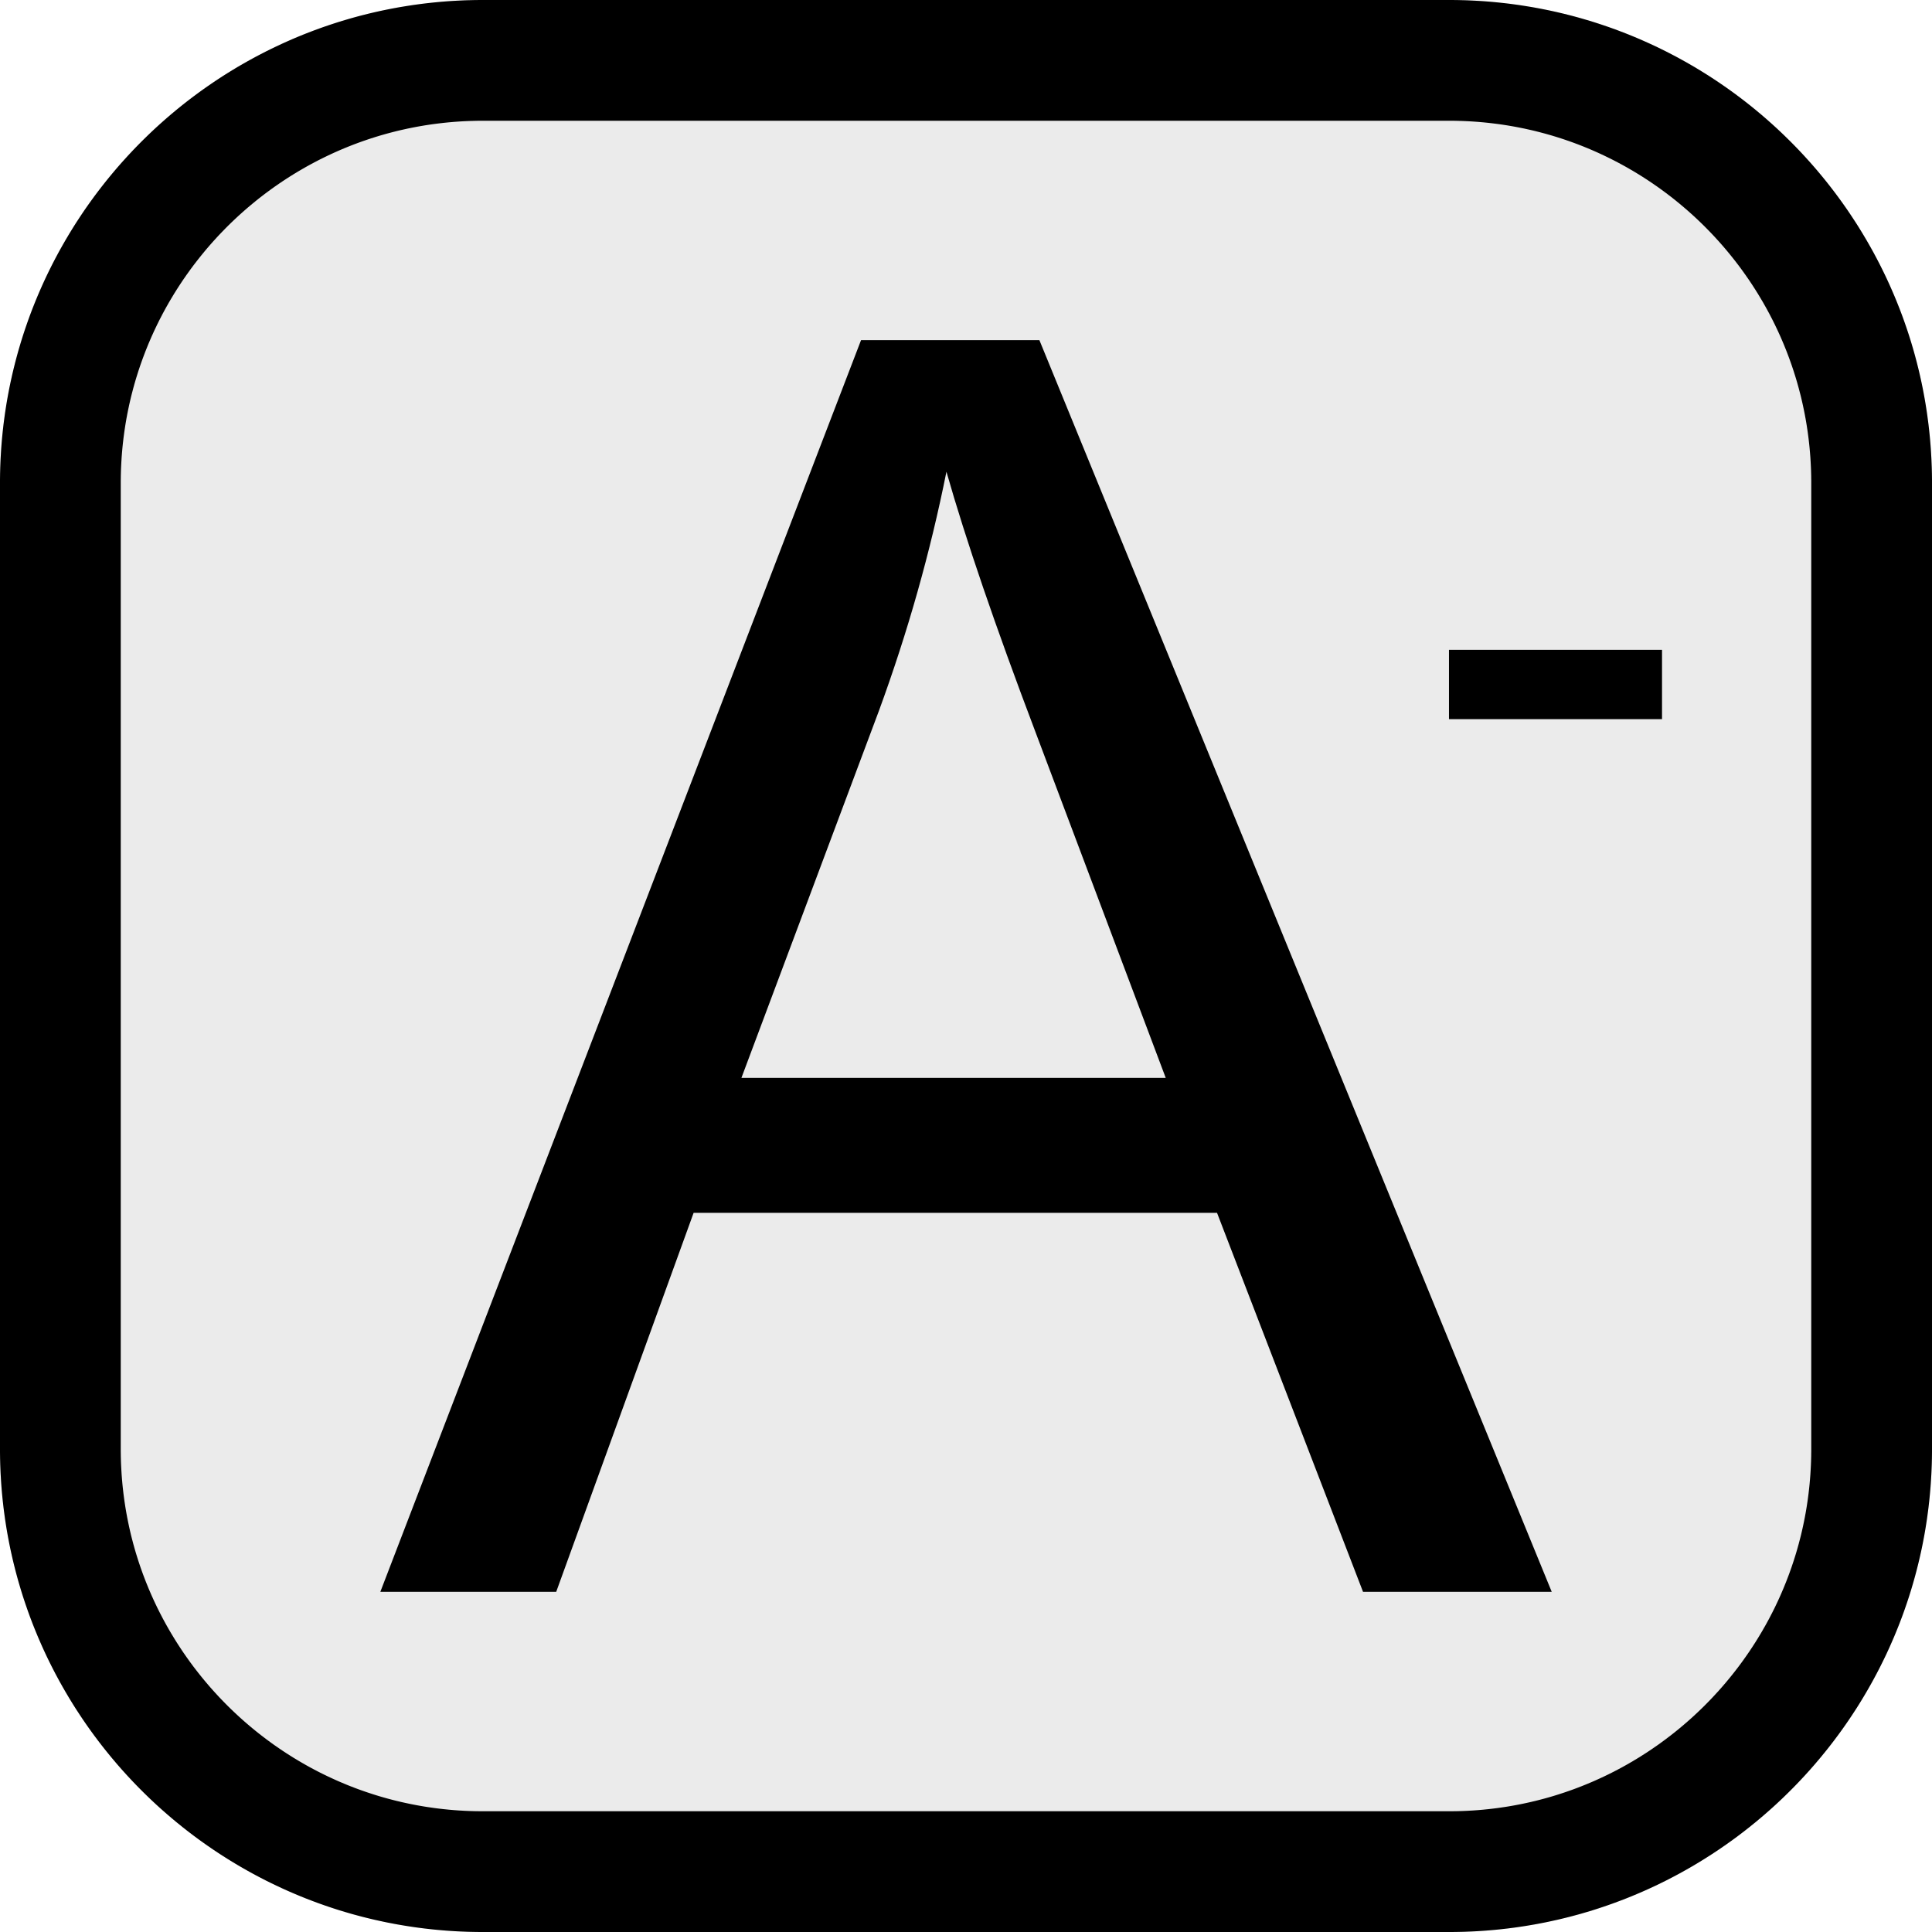
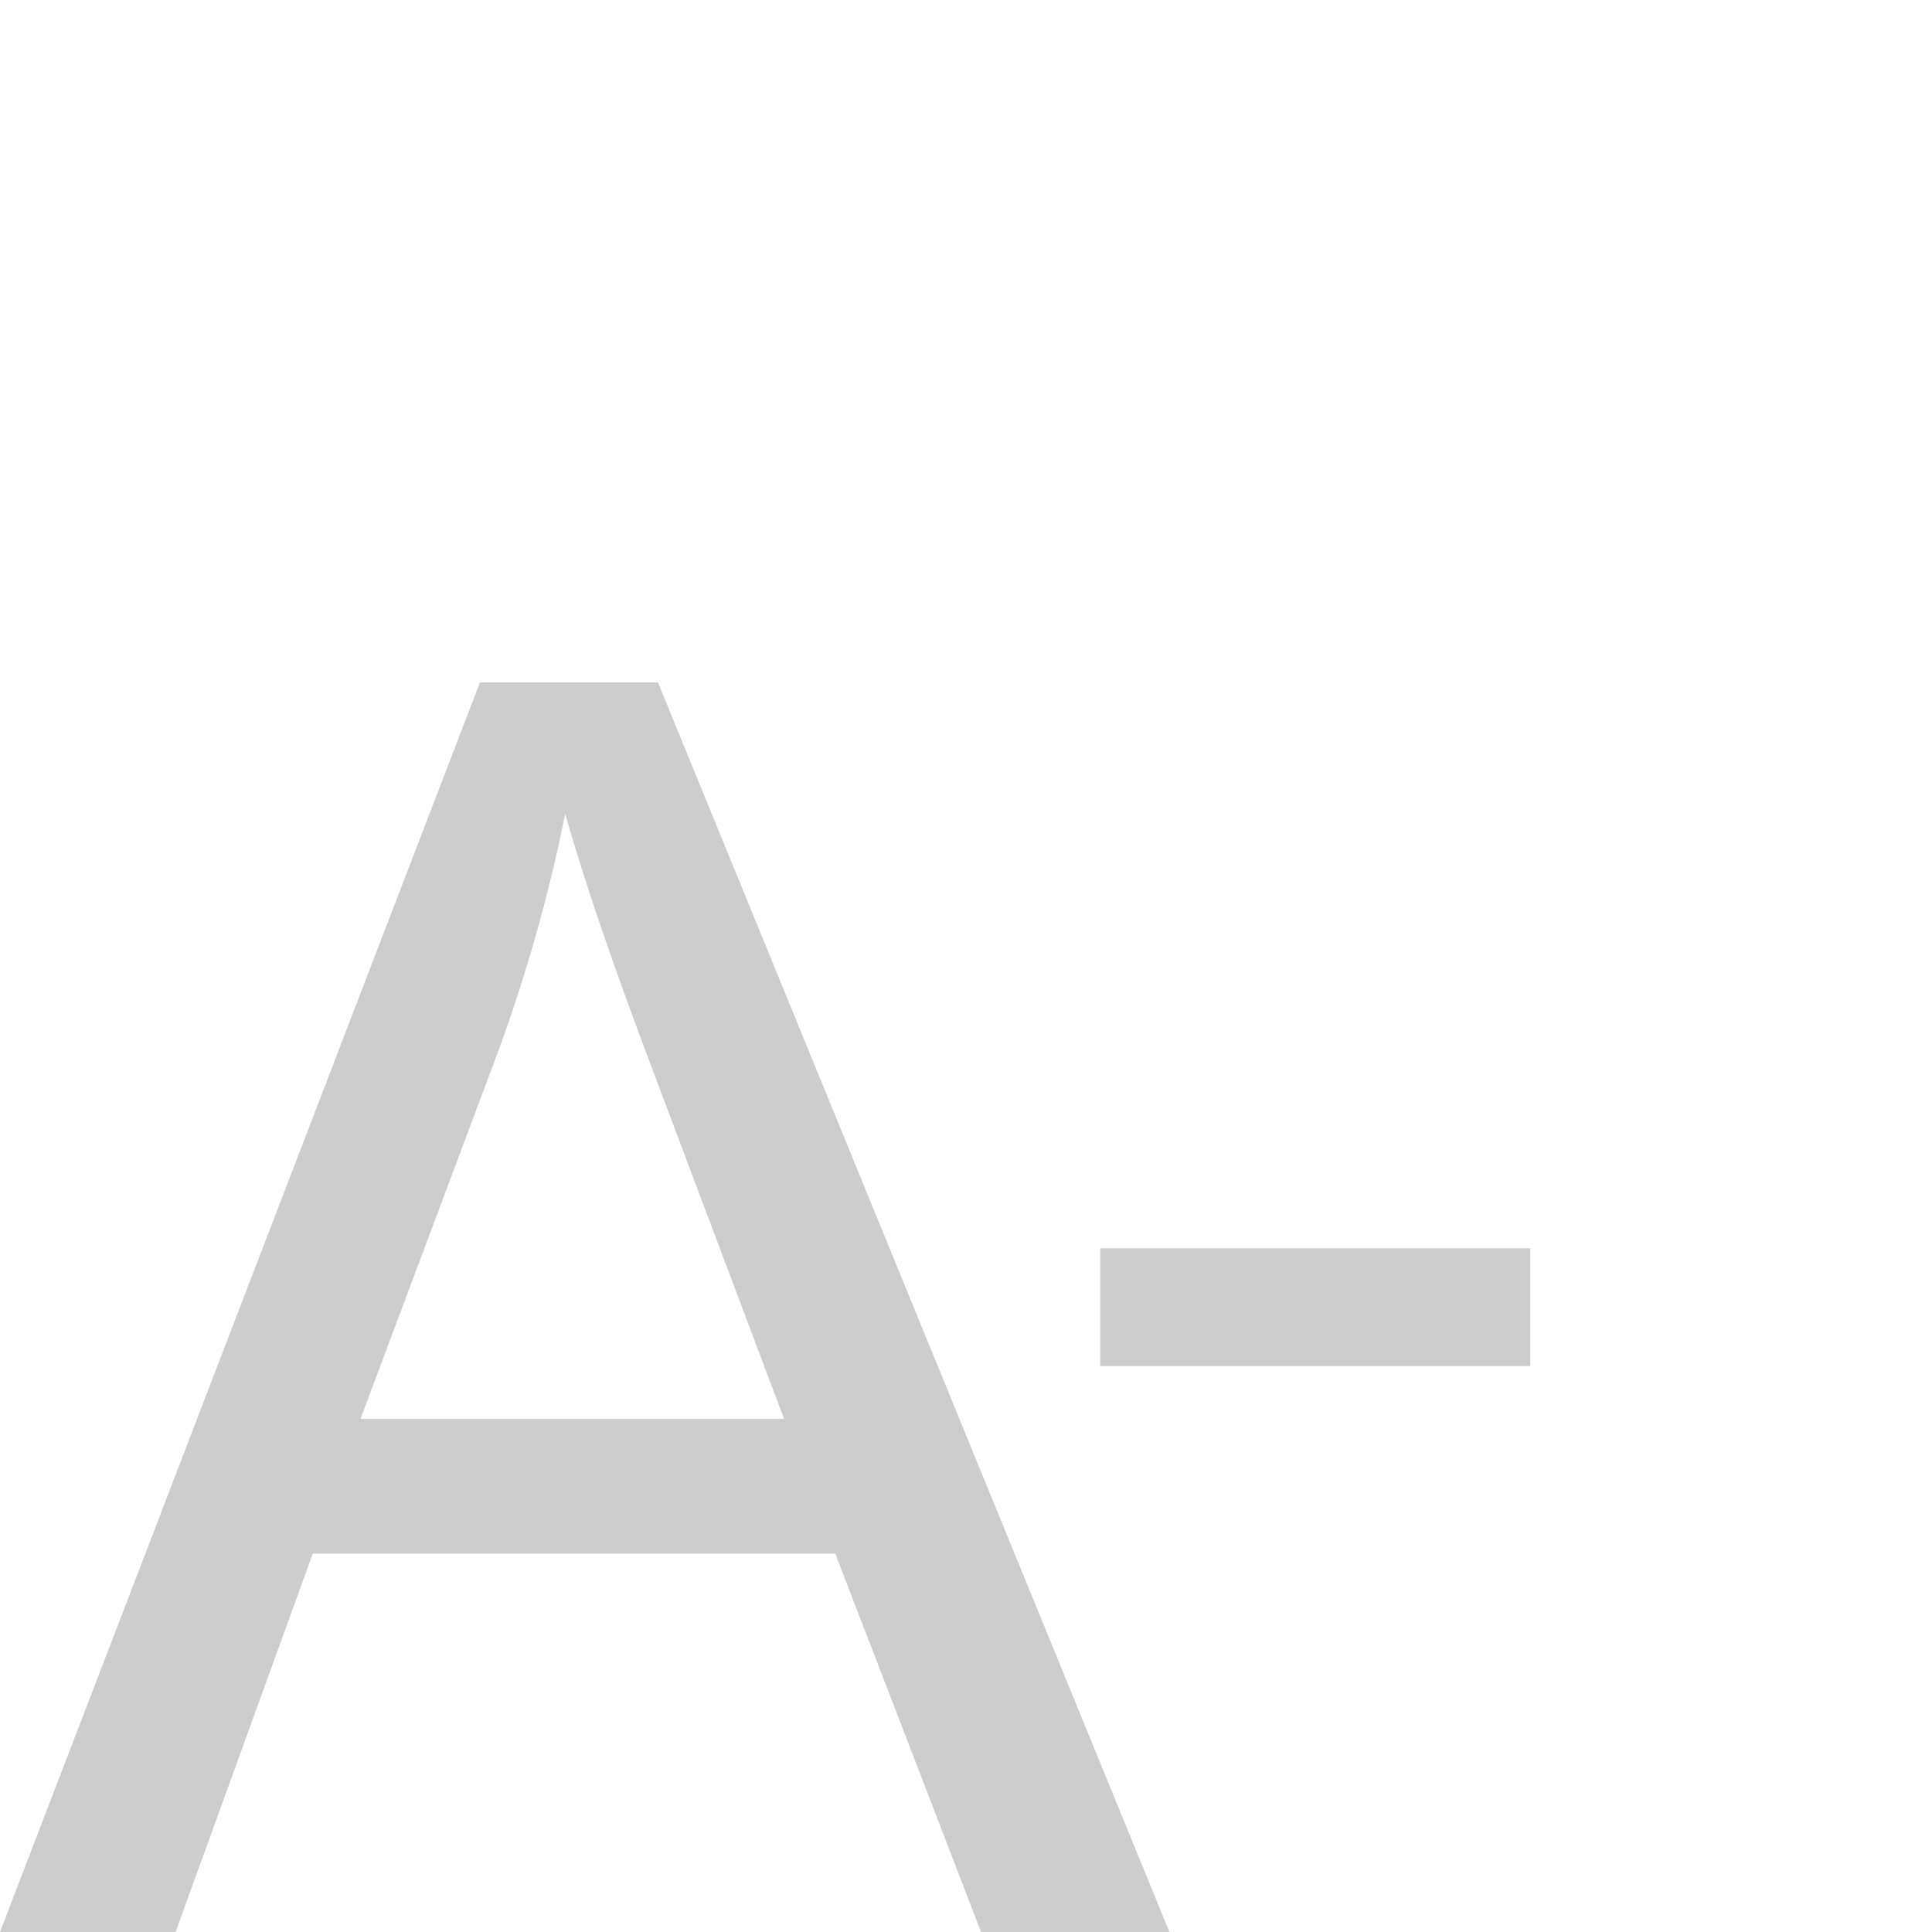
- <svg xmlns="http://www.w3.org/2000/svg" width="96" height="96" viewBox="0 0 96 96" version="1.1" xml:space="preserve" style="fill-rule:evenodd;clip-rule:evenodd;stroke-linejoin:round;stroke-miterlimit:1.414;">
-   <g transform="matrix(1,0,0,1.00793,0,0)">
-     <path d="M96,23.811C96,10.669 85.246,0 72,0L24,0C10.754,0 0,10.669 0,23.811L0,71.434C0,84.575 10.754,95.245 24,95.245L72,95.245C85.246,95.245 96,84.575 96,71.434L96,23.811Z" style="fill:rgb(235,235,235);" />
-     <path d="M72.155,0L72.31,0.002L72.465,0.004L72.619,0.008L72.773,0.012L72.927,0.017L73.081,0.024L73.234,0.031L73.387,0.039L73.54,0.048L73.693,0.058L73.845,0.069L73.998,0.081L74.149,0.094L74.301,0.108L74.452,0.123L74.603,0.139L74.754,0.155L74.905,0.173L75.055,0.191L75.205,0.211L75.355,0.231L75.504,0.252L75.653,0.275L75.802,0.298L75.95,0.322L76.098,0.346L76.246,0.372L76.394,0.399L76.541,0.426L76.688,0.455L76.834,0.484L76.981,0.514L77.126,0.545L77.272,0.577L77.417,0.61L77.562,0.644L77.707,0.678L77.851,0.714L77.995,0.75L78.139,0.787L78.282,0.825L78.425,0.864L78.567,0.904L78.709,0.945L78.851,0.986L78.993,1.028L79.134,1.071L79.274,1.115L79.415,1.16L79.555,1.206L79.694,1.252L79.833,1.299L79.972,1.347L80.11,1.396L80.248,1.446L80.386,1.496L80.523,1.548L80.66,1.6L80.797,1.653L80.933,1.706L81.068,1.761L81.203,1.816L81.338,1.872L81.473,1.929L81.606,1.987L81.74,2.046L81.873,2.105L82.006,2.165L82.138,2.226L82.27,2.287L82.401,2.35L82.532,2.413L82.663,2.477L82.793,2.541L82.922,2.607L83.051,2.673L83.18,2.74L83.308,2.807L83.436,2.876L83.563,2.945L83.69,3.015L83.816,3.085L83.942,3.157L84.068,3.229L84.193,3.301L84.317,3.375L84.441,3.449L84.564,3.524L84.687,3.6L84.81,3.676L84.932,3.753L85.053,3.831L85.174,3.91L85.295,3.989L85.415,4.069L85.534,4.15L85.653,4.231L85.772,4.313L85.889,4.395L86.007,4.479L86.124,4.563L86.24,4.648L86.356,4.733L86.471,4.819L86.586,4.906L86.7,4.993L86.814,5.081L86.927,5.17L87.039,5.259L87.151,5.349L87.263,5.44L87.373,5.532L87.484,5.623L87.593,5.716L87.703,5.809L87.811,5.903L87.919,5.998L88.027,6.093L88.134,6.189L88.24,6.285L88.346,6.382L88.451,6.48L88.555,6.578L88.659,6.677L88.762,6.777L88.865,6.877L88.967,6.977L89.069,7.079L89.17,7.181L89.27,7.283L89.37,7.386L89.469,7.49L89.567,7.594L89.665,7.699L89.762,7.805L89.859,7.911L89.955,8.017L90.05,8.124L90.145,8.232L90.239,8.34L90.332,8.449L90.425,8.559L90.517,8.669L90.608,8.779L90.699,8.89L90.789,9.002L90.878,9.114L90.967,9.227L91.055,9.34L91.143,9.454L91.229,9.568L91.316,9.683L91.401,9.799L91.486,9.915L91.57,10.031L91.653,10.148L91.736,10.265L91.818,10.383L91.899,10.502L91.979,10.621L92.059,10.741L92.138,10.861L92.217,10.981L92.295,11.102L92.372,11.224L92.448,11.346L92.523,11.468L92.598,11.591L92.672,11.715L92.746,11.839L92.818,11.963L92.89,12.088L92.961,12.213L93.032,12.339L93.102,12.465L93.17,12.592L93.239,12.719L93.306,12.847L93.373,12.975L93.439,13.104L93.504,13.233L93.568,13.362L93.632,13.492L93.695,13.622L93.757,13.753L93.818,13.884L93.879,14.016L93.938,14.148L93.997,14.28L94.055,14.413L94.113,14.547L94.169,14.68L94.225,14.814L94.28,14.949L94.334,15.084L94.388,15.219L94.44,15.355L94.492,15.491L94.543,15.628L94.593,15.765L94.642,15.902L94.69,16.04L94.738,16.178L94.785,16.316L94.831,16.455L94.876,16.594L94.92,16.734L94.964,16.874L95.006,17.014L95.048,17.155L95.089,17.296L95.129,17.437L95.168,17.579L95.206,17.721L95.244,17.863L95.28,18.006L95.316,18.149L95.351,18.293L95.385,18.436L95.418,18.581L95.45,18.725L95.482,18.87L95.512,19.015L95.542,19.16L95.57,19.306L95.598,19.452L95.625,19.599L95.651,19.745L95.676,19.892L95.7,20.039L95.723,20.187L95.746,20.335L95.767,20.483L95.787,20.632L95.807,20.78L95.826,20.929L95.843,21.079L95.86,21.228L95.876,21.378L95.891,21.528L95.905,21.679L95.918,21.829L95.93,21.98L95.941,22.131L95.951,22.283L95.96,22.435L95.969,22.587L95.976,22.739L95.982,22.891L95.988,23.044L95.992,23.197L95.996,23.35L95.998,23.504L96,23.657L96,23.811L96,71.434L96,71.587L95.998,71.741L95.996,71.895L95.992,72.048L95.988,72.201L95.982,72.353L95.976,72.506L95.969,72.658L95.96,72.81L95.951,72.962L95.941,73.113L95.93,73.264L95.918,73.415L95.905,73.566L95.891,73.717L95.876,73.867L95.86,74.017L95.843,74.166L95.826,74.315L95.807,74.464L95.787,74.613L95.767,74.762L95.746,74.91L95.723,75.058L95.7,75.205L95.676,75.353L95.651,75.5L95.625,75.646L95.598,75.793L95.57,75.939L95.542,76.084L95.512,76.23L95.482,76.375L95.45,76.52L95.418,76.664L95.385,76.808L95.351,76.952L95.316,77.096L95.28,77.239L95.244,77.381L95.206,77.524L95.168,77.666L95.129,77.808L95.089,77.949L95.048,78.09L95.006,78.231L94.964,78.371L94.92,78.511L94.876,78.651L94.831,78.79L94.785,78.929L94.738,79.067L94.69,79.205L94.642,79.343L94.593,79.48L94.543,79.617L94.492,79.754L94.44,79.89L94.388,80.026L94.334,80.161L94.28,80.296L94.225,80.43L94.169,80.565L94.113,80.698L94.055,80.832L93.997,80.964L93.938,81.097L93.879,81.229L93.818,81.361L93.757,81.492L93.695,81.623L93.632,81.753L93.568,81.883L93.504,82.012L93.439,82.141L93.373,82.27L93.306,82.398L93.239,82.526L93.17,82.653L93.102,82.779L93.032,82.906L92.961,83.032L92.89,83.157L92.818,83.282L92.746,83.406L92.672,83.53L92.598,83.654L92.523,83.777L92.448,83.899L92.372,84.021L92.295,84.143L92.217,84.264L92.138,84.384L92.059,84.504L91.979,84.624L91.899,84.743L91.818,84.861L91.736,84.979L91.653,85.097L91.57,85.214L91.486,85.33L91.401,85.446L91.316,85.562L91.229,85.676L91.143,85.791L91.055,85.905L90.967,86.018L90.878,86.131L90.789,86.243L90.699,86.354L90.608,86.465L90.517,86.576L90.425,86.686L90.332,86.795L90.239,86.904L90.145,87.013L90.05,87.12L89.955,87.228L89.859,87.334L89.762,87.44L89.665,87.546L89.567,87.65L89.469,87.755L89.37,87.858L89.27,87.962L89.17,88.064L89.069,88.166L88.967,88.267L88.865,88.368L88.762,88.468L88.659,88.568L88.555,88.667L88.451,88.765L88.346,88.862L88.24,88.96L88.134,89.056L88.027,89.152L87.919,89.247L87.811,89.341L87.703,89.435L87.593,89.529L87.484,89.621L87.373,89.713L87.263,89.805L87.151,89.895L87.039,89.985L86.927,90.075L86.814,90.163L86.7,90.252L86.586,90.339L86.471,90.426L86.356,90.512L86.24,90.597L86.124,90.682L86.007,90.766L85.889,90.849L85.772,90.932L85.653,91.014L85.534,91.095L85.415,91.176L85.295,91.256L85.174,91.335L85.053,91.414L84.932,91.491L84.81,91.568L84.687,91.645L84.564,91.721L84.441,91.795L84.317,91.87L84.193,91.943L84.068,92.016L83.942,92.088L83.816,92.159L83.69,92.23L83.563,92.3L83.436,92.369L83.308,92.437L83.18,92.505L83.051,92.572L82.922,92.638L82.793,92.704L82.663,92.768L82.532,92.832L82.401,92.895L82.27,92.958L82.138,93.019L82.006,93.08L81.873,93.14L81.74,93.199L81.606,93.258L81.473,93.315L81.338,93.372L81.203,93.428L81.068,93.484L80.933,93.538L80.797,93.592L80.66,93.645L80.523,93.697L80.386,93.748L80.248,93.799L80.11,93.849L79.972,93.897L79.833,93.946L79.694,93.993L79.555,94.039L79.415,94.085L79.274,94.13L79.134,94.174L78.993,94.217L78.851,94.259L78.709,94.3L78.567,94.341L78.425,94.381L78.282,94.419L78.139,94.457L77.995,94.495L77.851,94.531L77.707,94.566L77.562,94.601L77.417,94.635L77.272,94.667L77.126,94.699L76.981,94.73L76.834,94.761L76.688,94.79L76.541,94.818L76.394,94.846L76.246,94.873L76.098,94.898L75.95,94.923L75.802,94.947L75.653,94.97L75.504,94.992L75.355,95.014L75.205,95.034L75.055,95.053L74.905,95.072L74.754,95.089L74.603,95.106L74.452,95.122L74.301,95.137L74.149,95.15L73.998,95.163L73.845,95.175L73.693,95.186L73.54,95.196L73.387,95.206L73.234,95.214L73.081,95.221L72.927,95.227L72.773,95.233L72.619,95.237L72.465,95.24L72.31,95.243L72.155,95.244L72,95.245L24,95.245L23.845,95.244L23.69,95.243L23.535,95.24L23.381,95.237L23.227,95.233L23.073,95.227L22.919,95.221L22.766,95.214L22.613,95.206L22.46,95.196L22.307,95.186L22.155,95.175L22.002,95.163L21.851,95.15L21.699,95.137L21.548,95.122L21.397,95.106L21.246,95.089L21.095,95.072L20.945,95.053L20.795,95.034L20.645,95.014L20.496,94.992L20.347,94.97L20.198,94.947L20.05,94.923L19.902,94.898L19.754,94.873L19.606,94.846L19.459,94.818L19.312,94.79L19.166,94.761L19.019,94.73L18.874,94.699L18.728,94.667L18.583,94.635L18.438,94.601L18.293,94.566L18.149,94.531L18.005,94.495L17.861,94.457L17.718,94.419L17.575,94.381L17.433,94.341L17.291,94.3L17.149,94.259L17.007,94.217L16.866,94.174L16.726,94.13L16.585,94.085L16.445,94.039L16.306,93.993L16.167,93.946L16.028,93.897L15.89,93.849L15.752,93.799L15.614,93.748L15.477,93.697L15.34,93.645L15.203,93.592L15.067,93.538L14.932,93.484L14.797,93.428L14.662,93.372L14.527,93.315L14.394,93.258L14.26,93.199L14.127,93.14L13.994,93.08L13.862,93.019L13.73,92.958L13.599,92.895L13.468,92.832L13.337,92.768L13.207,92.704L13.078,92.638L12.949,92.572L12.82,92.505L12.692,92.437L12.564,92.369L12.437,92.3L12.31,92.23L12.184,92.159L12.058,92.088L11.932,92.016L11.807,91.943L11.683,91.87L11.559,91.795L11.436,91.721L11.313,91.645L11.19,91.568L11.068,91.491L10.947,91.414L10.826,91.335L10.705,91.256L10.585,91.176L10.466,91.095L10.347,91.014L10.228,90.932L10.111,90.849L9.993,90.766L9.876,90.682L9.76,90.597L9.644,90.512L9.529,90.426L9.414,90.339L9.3,90.252L9.186,90.163L9.073,90.075L8.961,89.985L8.849,89.895L8.737,89.805L8.627,89.713L8.516,89.621L8.407,89.529L8.297,89.435L8.189,89.341L8.081,89.247L7.973,89.152L7.866,89.056L7.76,88.96L7.654,88.862L7.549,88.765L7.445,88.667L7.341,88.568L7.238,88.468L7.135,88.368L7.033,88.267L6.931,88.166L6.83,88.064L6.73,87.962L6.63,87.858L6.531,87.755L6.433,87.65L6.335,87.546L6.238,87.44L6.141,87.334L6.045,87.228L5.95,87.12L5.855,87.013L5.761,86.904L5.668,86.795L5.575,86.686L5.483,86.576L5.392,86.465L5.301,86.354L5.211,86.243L5.122,86.131L5.033,86.018L4.945,85.905L4.857,85.791L4.771,85.676L4.684,85.562L4.599,85.446L4.514,85.33L4.43,85.214L4.347,85.097L4.264,84.979L4.182,84.861L4.101,84.743L4.021,84.624L3.941,84.504L3.862,84.384L3.783,84.264L3.705,84.143L3.628,84.021L3.552,83.899L3.477,83.777L3.402,83.654L3.328,83.53L3.254,83.406L3.182,83.282L3.11,83.157L3.039,83.032L2.968,82.906L2.898,82.779L2.83,82.653L2.761,82.526L2.694,82.398L2.627,82.27L2.561,82.141L2.496,82.012L2.432,81.883L2.368,81.753L2.305,81.623L2.243,81.492L2.182,81.361L2.121,81.229L2.062,81.097L2.003,80.964L1.945,80.832L1.887,80.698L1.831,80.565L1.775,80.43L1.72,80.296L1.666,80.161L1.612,80.026L1.56,79.89L1.508,79.754L1.457,79.617L1.407,79.48L1.358,79.343L1.31,79.205L1.262,79.067L1.215,78.929L1.169,78.79L1.124,78.651L1.08,78.511L1.036,78.371L0.994,78.231L0.952,78.09L0.911,77.949L0.871,77.808L0.832,77.666L0.794,77.524L0.756,77.381L0.72,77.239L0.684,77.096L0.649,76.952L0.615,76.808L0.582,76.664L0.55,76.52L0.518,76.375L0.488,76.23L0.458,76.084L0.43,75.939L0.402,75.793L0.375,75.646L0.349,75.5L0.324,75.353L0.3,75.205L0.277,75.058L0.254,74.91L0.233,74.762L0.213,74.613L0.193,74.464L0.174,74.315L0.157,74.166L0.14,74.017L0.124,73.867L0.109,73.717L0.095,73.566L0.082,73.415L0.07,73.264L0.059,73.113L0.049,72.962L0.04,72.81L0.031,72.658L0.024,72.506L0.018,72.353L0.012,72.201L0.008,72.048L0.004,71.895L0.002,71.741L0,71.587L0,71.434L0,23.811L0,23.657L0.002,23.504L0.004,23.35L0.008,23.197L0.012,23.044L0.018,22.891L0.024,22.739L0.031,22.587L0.04,22.435L0.049,22.283L0.059,22.131L0.07,21.98L0.082,21.829L0.095,21.679L0.109,21.528L0.124,21.378L0.14,21.228L0.157,21.079L0.174,20.929L0.193,20.78L0.213,20.632L0.233,20.483L0.254,20.335L0.277,20.187L0.3,20.039L0.324,19.892L0.349,19.745L0.375,19.599L0.402,19.452L0.43,19.306L0.458,19.16L0.488,19.015L0.518,18.87L0.55,18.725L0.582,18.581L0.615,18.436L0.649,18.293L0.684,18.149L0.72,18.006L0.756,17.863L0.794,17.721L0.832,17.579L0.871,17.437L0.911,17.296L0.952,17.155L0.994,17.014L1.036,16.874L1.08,16.734L1.124,16.594L1.169,16.455L1.215,16.316L1.262,16.178L1.31,16.04L1.358,15.902L1.407,15.765L1.457,15.628L1.508,15.491L1.56,15.355L1.612,15.219L1.666,15.084L1.72,14.949L1.775,14.814L1.831,14.68L1.887,14.547L1.945,14.413L2.003,14.28L2.062,14.148L2.121,14.016L2.182,13.884L2.243,13.753L2.305,13.622L2.368,13.492L2.432,13.362L2.496,13.233L2.561,13.104L2.627,12.975L2.694,12.847L2.761,12.719L2.83,12.592L2.898,12.465L2.968,12.339L3.039,12.213L3.11,12.088L3.182,11.963L3.254,11.839L3.328,11.715L3.402,11.591L3.477,11.468L3.552,11.346L3.628,11.224L3.705,11.102L3.783,10.981L3.862,10.861L3.941,10.741L4.021,10.621L4.101,10.502L4.182,10.383L4.264,10.265L4.347,10.148L4.43,10.031L4.514,9.915L4.599,9.799L4.684,9.683L4.771,9.568L4.857,9.454L4.945,9.34L5.033,9.227L5.122,9.114L5.211,9.002L5.301,8.89L5.392,8.779L5.483,8.669L5.575,8.559L5.668,8.449L5.761,8.34L5.855,8.232L5.95,8.124L6.045,8.017L6.141,7.911L6.238,7.805L6.335,7.699L6.433,7.594L6.531,7.49L6.63,7.386L6.73,7.283L6.83,7.181L6.931,7.079L7.033,6.977L7.135,6.877L7.238,6.777L7.341,6.677L7.445,6.578L7.549,6.48L7.654,6.382L7.76,6.285L7.866,6.189L7.973,6.093L8.081,5.998L8.189,5.903L8.297,5.809L8.407,5.716L8.516,5.623L8.627,5.532L8.737,5.44L8.849,5.349L8.961,5.259L9.073,5.17L9.186,5.081L9.3,4.993L9.414,4.906L9.529,4.819L9.644,4.733L9.76,4.648L9.876,4.563L9.993,4.479L10.111,4.395L10.228,4.313L10.347,4.231L10.466,4.15L10.585,4.069L10.705,3.989L10.826,3.91L10.947,3.831L11.068,3.753L11.19,3.676L11.313,3.6L11.436,3.524L11.559,3.449L11.683,3.375L11.807,3.301L11.932,3.229L12.058,3.157L12.184,3.085L12.31,3.015L12.437,2.945L12.564,2.876L12.692,2.807L12.82,2.74L12.949,2.673L13.078,2.607L13.207,2.541L13.337,2.477L13.468,2.413L13.599,2.35L13.73,2.287L13.862,2.226L13.994,2.165L14.127,2.105L14.26,2.046L14.394,1.987L14.527,1.929L14.662,1.872L14.797,1.816L14.932,1.761L15.067,1.706L15.203,1.653L15.34,1.6L15.477,1.548L15.614,1.496L15.752,1.446L15.89,1.396L16.028,1.347L16.167,1.299L16.306,1.252L16.445,1.206L16.585,1.16L16.726,1.115L16.866,1.071L17.007,1.028L17.149,0.986L17.291,0.945L17.433,0.904L17.575,0.864L17.718,0.825L17.861,0.787L18.005,0.75L18.149,0.714L18.293,0.678L18.438,0.644L18.583,0.61L18.728,0.577L18.874,0.545L19.019,0.514L19.166,0.484L19.312,0.455L19.459,0.426L19.606,0.399L19.754,0.372L19.902,0.346L20.05,0.322L20.198,0.298L20.347,0.275L20.496,0.252L20.645,0.231L20.795,0.211L20.945,0.191L21.095,0.173L21.246,0.155L21.397,0.139L21.548,0.123L21.699,0.108L21.851,0.094L22.002,0.081L22.155,0.069L22.307,0.058L22.46,0.048L22.613,0.039L22.766,0.031L22.919,0.024L23.073,0.017L23.227,0.012L23.381,0.008L23.535,0.004L23.69,0.002L23.845,0L24,0L72,0L72.155,0ZM24.01,5.953L23.883,5.953L23.766,5.954L23.65,5.956L23.533,5.959L23.417,5.962L23.301,5.966L23.185,5.971L23.07,5.976L22.955,5.982L22.84,5.989L22.725,5.997L22.61,6.005L22.496,6.014L22.382,6.024L22.268,6.034L22.155,6.045L22.041,6.057L21.928,6.07L21.815,6.083L21.703,6.097L21.59,6.111L21.478,6.126L21.366,6.142L21.254,6.159L21.143,6.176L21.032,6.194L20.921,6.213L20.81,6.232L20.7,6.252L20.589,6.273L20.48,6.294L20.37,6.316L20.26,6.338L20.151,6.362L20.042,6.386L19.934,6.41L19.825,6.435L19.717,6.461L19.609,6.488L19.501,6.515L19.394,6.543L19.287,6.571L19.18,6.6L19.074,6.63L18.967,6.66L18.861,6.691L18.755,6.723L18.65,6.755L18.545,6.788L18.44,6.821L18.335,6.855L18.231,6.89L18.127,6.926L18.023,6.961L17.919,6.998L17.816,7.035L17.713,7.073L17.61,7.111L17.508,7.15L17.406,7.19L17.304,7.23L17.203,7.271L17.101,7.312L17.001,7.354L16.9,7.397L16.8,7.44L16.7,7.484L16.6,7.528L16.501,7.573L16.402,7.619L16.303,7.665L16.205,7.712L16.107,7.759L16.009,7.807L15.911,7.855L15.814,7.904L15.718,7.954L15.621,8.004L15.525,8.055L15.429,8.106L15.334,8.158L15.239,8.21L15.144,8.263L15.05,8.317L14.956,8.371L14.862,8.425L14.769,8.48L14.676,8.536L14.583,8.592L14.491,8.649L14.399,8.706L14.307,8.764L14.216,8.823L14.125,8.882L14.035,8.941L13.945,9.001L13.855,9.062L13.766,9.123L13.677,9.184L13.589,9.246L13.5,9.309L13.413,9.372L13.325,9.436L13.238,9.5L13.152,9.564L13.065,9.63L12.98,9.695L12.894,9.761L12.809,9.828L12.725,9.895L12.641,9.963L12.557,10.031L12.474,10.1L12.391,10.169L12.308,10.238L12.226,10.309L12.145,10.379L12.063,10.45L11.983,10.522L11.902,10.594L11.822,10.666L11.743,10.739L11.664,10.813L11.585,10.887L11.507,10.961L11.429,11.036L11.352,11.111L11.275,11.187L11.199,11.263L11.123,11.34L11.048,11.417L10.973,11.494L10.898,11.572L10.824,11.65L10.751,11.729L10.678,11.809L10.605,11.888L10.533,11.968L10.461,12.049L10.39,12.13L10.32,12.211L10.249,12.293L10.18,12.375L10.111,12.458L10.042,12.541L9.974,12.625L9.906,12.709L9.839,12.793L9.772,12.878L9.706,12.963L9.64,13.048L9.575,13.134L9.51,13.22L9.446,13.307L9.383,13.394L9.32,13.482L9.257,13.569L9.195,13.658L9.133,13.746L9.072,13.835L9.012,13.925L8.952,14.014L8.893,14.104L8.834,14.195L8.775,14.286L8.718,14.377L8.66,14.468L8.604,14.56L8.548,14.653L8.492,14.745L8.437,14.838L8.382,14.931L8.329,15.025L8.275,15.119L8.222,15.213L8.17,15.308L8.118,15.403L8.067,15.498L8.017,15.594L7.967,15.69L7.917,15.786L7.869,15.883L7.82,15.98L7.773,16.077L7.726,16.175L7.679,16.273L7.633,16.371L7.588,16.47L7.543,16.568L7.499,16.668L7.456,16.767L7.413,16.867L7.37,16.967L7.329,17.067L7.288,17.168L7.247,17.269L7.207,17.37L7.168,17.472L7.129,17.574L7.091,17.676L7.054,17.778L7.017,17.881L6.98,17.984L6.945,18.087L6.91,18.191L6.875,18.295L6.842,18.399L6.809,18.503L6.776,18.608L6.744,18.713L6.713,18.818L6.682,18.923L6.653,19.029L6.623,19.135L6.595,19.241L6.567,19.348L6.539,19.455L6.512,19.562L6.486,19.669L6.461,19.777L6.436,19.885L6.412,19.993L6.389,20.101L6.366,20.21L6.344,20.318L6.322,20.427L6.302,20.537L6.281,20.646L6.262,20.756L6.243,20.866L6.225,20.977L6.208,21.087L6.191,21.198L6.175,21.309L6.16,21.42L6.145,21.532L6.131,21.644L6.118,21.756L6.105,21.868L6.093,21.98L6.082,22.093L6.072,22.206L6.062,22.319L6.053,22.433L6.044,22.546L6.037,22.66L6.03,22.774L6.024,22.888L6.018,23.003L6.013,23.118L6.009,23.233L6.006,23.348L6.003,23.463L6.002,23.579L6,23.695L6,23.821L6,71.424L6,71.55L6.002,71.666L6.003,71.781L6.006,71.897L6.009,72.012L6.013,72.127L6.018,72.242L6.024,72.356L6.03,72.471L6.037,72.585L6.044,72.699L6.053,72.812L6.062,72.926L6.072,73.039L6.082,73.152L6.093,73.264L6.105,73.377L6.118,73.489L6.131,73.601L6.145,73.713L6.16,73.824L6.175,73.936L6.191,74.047L6.208,74.158L6.225,74.268L6.243,74.378L6.262,74.489L6.281,74.598L6.302,74.708L6.322,74.817L6.344,74.926L6.366,75.035L6.389,75.144L6.412,75.252L6.436,75.36L6.461,75.468L6.486,75.576L6.512,75.683L6.539,75.79L6.567,75.897L6.595,76.003L6.623,76.11L6.653,76.216L6.682,76.321L6.713,76.427L6.744,76.532L6.776,76.637L6.809,76.742L6.842,76.846L6.875,76.95L6.91,77.054L6.945,77.158L6.98,77.261L7.017,77.364L7.054,77.467L7.091,77.569L7.129,77.671L7.168,77.773L7.207,77.874L7.247,77.976L7.288,78.077L7.329,78.177L7.37,78.278L7.413,78.378L7.456,78.478L7.499,78.577L7.543,78.676L7.588,78.775L7.633,78.874L7.679,78.972L7.726,79.07L7.773,79.168L7.82,79.265L7.869,79.362L7.917,79.458L7.967,79.555L8.017,79.651L8.067,79.746L8.118,79.842L8.17,79.937L8.222,80.031L8.275,80.126L8.329,80.22L8.382,80.313L8.437,80.407L8.492,80.5L8.548,80.592L8.604,80.684L8.66,80.776L8.718,80.868L8.775,80.959L8.834,81.05L8.893,81.14L8.952,81.23L9.012,81.32L9.072,81.41L9.133,81.499L9.195,81.587L9.257,81.675L9.32,81.763L9.383,81.851L9.446,81.938L9.51,82.024L9.575,82.111L9.64,82.197L9.706,82.282L9.772,82.367L9.839,82.452L9.906,82.536L9.974,82.62L10.042,82.704L10.111,82.787L10.18,82.869L10.249,82.951L10.32,83.033L10.39,83.115L10.461,83.196L10.533,83.276L10.605,83.356L10.678,83.436L10.751,83.515L10.824,83.594L10.898,83.673L10.973,83.751L11.048,83.828L11.123,83.905L11.199,83.982L11.276,84.058L11.352,84.134L11.429,84.209L11.507,84.284L11.585,84.358L11.664,84.432L11.743,84.505L11.822,84.578L11.902,84.651L11.983,84.723L12.063,84.795L12.145,84.866L12.226,84.936L12.308,85.006L12.391,85.076L12.474,85.145L12.557,85.214L12.641,85.282L12.725,85.35L12.809,85.417L12.894,85.483L12.98,85.55L13.066,85.615L13.152,85.68L13.238,85.745L13.325,85.809L13.413,85.873L13.5,85.936L13.588,85.999L13.677,86.061L13.766,86.122L13.855,86.183L13.945,86.244L14.035,86.304L14.125,86.363L14.216,86.422L14.307,86.48L14.399,86.538L14.491,86.596L14.583,86.653L14.676,86.709L14.769,86.764L14.862,86.82L14.956,86.874L15.05,86.928L15.144,86.982L15.239,87.035L15.334,87.087L15.429,87.139L15.525,87.19L15.621,87.241L15.718,87.291L15.814,87.341L15.911,87.39L16.009,87.438L16.107,87.486L16.205,87.533L16.303,87.58L16.402,87.626L16.501,87.671L16.6,87.716L16.7,87.761L16.8,87.805L16.9,87.848L17.001,87.89L17.102,87.932L17.203,87.974L17.304,88.015L17.406,88.055L17.508,88.094L17.61,88.133L17.713,88.172L17.816,88.21L17.919,88.247L18.023,88.283L18.127,88.319L18.231,88.355L18.335,88.389L18.44,88.423L18.545,88.457L18.65,88.49L18.755,88.522L18.861,88.554L18.967,88.585L19.074,88.615L19.18,88.645L19.287,88.674L19.394,88.702L19.501,88.73L19.609,88.757L19.717,88.784L19.825,88.809L19.933,88.835L20.042,88.859L20.151,88.883L20.26,88.906L20.37,88.929L20.479,88.951L20.589,88.972L20.7,88.993L20.81,89.013L20.921,89.032L21.032,89.051L21.143,89.069L21.254,89.086L21.366,89.102L21.478,89.118L21.59,89.134L21.702,89.148L21.815,89.162L21.928,89.175L22.041,89.188L22.155,89.199L22.268,89.211L22.382,89.221L22.496,89.231L22.61,89.24L22.725,89.248L22.84,89.256L22.955,89.262L23.07,89.269L23.185,89.274L23.301,89.279L23.417,89.283L23.533,89.286L23.649,89.289L23.766,89.29L23.883,89.292L24.009,89.292L71.991,89.292L72.117,89.292L72.234,89.29L72.351,89.289L72.467,89.286L72.583,89.283L72.699,89.279L72.815,89.274L72.93,89.269L73.045,89.262L73.16,89.256L73.275,89.248L73.39,89.24L73.504,89.231L73.618,89.221L73.732,89.211L73.845,89.199L73.959,89.188L74.072,89.175L74.185,89.162L74.298,89.148L74.41,89.134L74.522,89.118L74.634,89.102L74.746,89.086L74.857,89.069L74.968,89.051L75.079,89.032L75.19,89.013L75.3,88.993L75.411,88.972L75.521,88.951L75.63,88.929L75.74,88.906L75.849,88.883L75.958,88.859L76.067,88.835L76.175,88.809L76.283,88.784L76.391,88.757L76.499,88.73L76.606,88.702L76.713,88.674L76.82,88.645L76.926,88.615L77.033,88.585L77.139,88.554L77.245,88.522L77.35,88.49L77.455,88.457L77.56,88.423L77.665,88.389L77.769,88.355L77.873,88.319L77.977,88.283L78.081,88.247L78.184,88.21L78.287,88.172L78.39,88.133L78.492,88.094L78.594,88.055L78.696,88.014L78.797,87.974L78.898,87.932L78.999,87.89L79.1,87.848L79.2,87.805L79.3,87.761L79.4,87.716L79.499,87.671L79.598,87.626L79.697,87.58L79.795,87.533L79.893,87.486L79.991,87.438L80.088,87.39L80.186,87.341L80.282,87.291L80.379,87.241L80.475,87.19L80.571,87.139L80.666,87.087L80.761,87.035L80.856,86.982L80.95,86.928L81.044,86.874L81.138,86.82L81.231,86.764L81.324,86.709L81.417,86.653L81.509,86.596L81.601,86.538L81.693,86.48L81.784,86.422L81.875,86.363L81.965,86.304L82.055,86.244L82.145,86.183L82.234,86.122L82.323,86.061L82.412,85.999L82.5,85.936L82.587,85.873L82.675,85.809L82.762,85.745L82.848,85.68L82.934,85.615L83.02,85.55L83.106,85.483L83.191,85.417L83.275,85.35L83.359,85.282L83.443,85.214L83.526,85.145L83.609,85.076L83.692,85.006L83.774,84.936L83.855,84.866L83.937,84.795L84.018,84.723L84.098,84.651L84.178,84.578L84.257,84.505L84.336,84.432L84.415,84.358L84.493,84.284L84.571,84.209L84.648,84.134L84.725,84.058L84.801,83.982L84.877,83.905L84.952,83.828L85.027,83.751L85.102,83.673L85.176,83.594L85.249,83.515L85.322,83.436L85.395,83.357L85.467,83.276L85.539,83.196L85.61,83.115L85.68,83.033L85.751,82.952L85.82,82.869L85.889,82.787L85.958,82.704L86.026,82.62L86.094,82.536L86.161,82.452L86.228,82.367L86.294,82.282L86.36,82.197L86.425,82.111L86.49,82.024L86.554,81.938L86.617,81.851L86.68,81.763L86.743,81.675L86.805,81.587L86.867,81.498L86.928,81.41L86.988,81.32L87.048,81.23L87.107,81.14L87.166,81.05L87.225,80.959L87.282,80.868L87.34,80.776L87.396,80.684L87.452,80.592L87.508,80.5L87.563,80.407L87.617,80.313L87.671,80.22L87.725,80.126L87.778,80.031L87.83,79.937L87.882,79.842L87.933,79.746L87.983,79.651L88.033,79.555L88.083,79.458L88.131,79.362L88.18,79.265L88.227,79.168L88.274,79.07L88.321,78.972L88.367,78.874L88.412,78.775L88.457,78.676L88.501,78.577L88.544,78.478L88.587,78.378L88.63,78.278L88.671,78.177L88.712,78.077L88.753,77.976L88.793,77.874L88.832,77.773L88.871,77.671L88.909,77.569L88.946,77.467L88.983,77.364L89.02,77.261L89.055,77.157L89.09,77.054L89.125,76.95L89.158,76.846L89.191,76.742L89.224,76.637L89.256,76.532L89.287,76.427L89.318,76.321L89.347,76.216L89.377,76.11L89.405,76.003L89.433,75.897L89.461,75.79L89.488,75.683L89.514,75.576L89.539,75.468L89.564,75.36L89.588,75.252L89.611,75.144L89.634,75.035L89.656,74.926L89.678,74.817L89.698,74.708L89.719,74.598L89.738,74.488L89.757,74.378L89.775,74.268L89.792,74.158L89.809,74.047L89.825,73.936L89.84,73.825L89.855,73.713L89.869,73.601L89.882,73.489L89.895,73.377L89.907,73.264L89.918,73.152L89.928,73.039L89.938,72.926L89.947,72.812L89.956,72.698L89.963,72.585L89.97,72.471L89.976,72.356L89.982,72.242L89.987,72.127L89.991,72.012L89.994,71.897L89.997,71.781L89.998,71.666L90,71.55L90,71.424L90,23.821L90,23.695L89.998,23.579L89.997,23.463L89.994,23.348L89.991,23.233L89.987,23.118L89.982,23.003L89.976,22.888L89.97,22.774L89.963,22.66L89.956,22.546L89.947,22.433L89.938,22.319L89.928,22.206L89.918,22.093L89.907,21.98L89.895,21.868L89.882,21.756L89.869,21.644L89.855,21.532L89.84,21.42L89.825,21.309L89.809,21.198L89.792,21.087L89.775,20.976L89.757,20.866L89.738,20.756L89.719,20.646L89.698,20.537L89.678,20.427L89.656,20.318L89.634,20.21L89.611,20.101L89.588,19.993L89.564,19.885L89.539,19.777L89.514,19.669L89.488,19.562L89.461,19.455L89.433,19.348L89.405,19.242L89.377,19.135L89.347,19.029L89.318,18.924L89.287,18.818L89.256,18.713L89.224,18.608L89.191,18.503L89.158,18.399L89.125,18.295L89.09,18.191L89.055,18.087L89.02,17.984L88.983,17.881L88.946,17.778L88.909,17.676L88.871,17.574L88.832,17.472L88.793,17.37L88.753,17.269L88.712,17.168L88.671,17.067L88.63,16.967L88.587,16.867L88.544,16.767L88.501,16.667L88.457,16.568L88.412,16.47L88.367,16.371L88.321,16.273L88.274,16.175L88.227,16.077L88.18,15.98L88.131,15.883L88.083,15.786L88.033,15.69L87.983,15.594L87.933,15.498L87.882,15.403L87.83,15.308L87.778,15.213L87.725,15.119L87.671,15.025L87.618,14.931L87.563,14.838L87.508,14.745L87.452,14.653L87.396,14.56L87.34,14.468L87.282,14.377L87.225,14.286L87.166,14.195L87.107,14.104L87.048,14.014L86.988,13.925L86.928,13.835L86.867,13.746L86.805,13.658L86.743,13.569L86.68,13.482L86.617,13.394L86.554,13.307L86.49,13.22L86.425,13.134L86.36,13.048L86.294,12.963L86.228,12.878L86.161,12.793L86.094,12.709L86.026,12.625L85.958,12.541L85.889,12.458L85.82,12.375L85.75,12.293L85.68,12.211L85.61,12.13L85.539,12.049L85.467,11.969L85.395,11.888L85.322,11.809L85.249,11.729L85.176,11.65L85.102,11.572L85.027,11.494L84.952,11.417L84.877,11.34L84.801,11.263L84.725,11.187L84.648,11.111L84.571,11.036L84.493,10.961L84.415,10.887L84.336,10.813L84.257,10.739L84.178,10.666L84.098,10.594L84.017,10.522L83.937,10.45L83.855,10.379L83.774,10.309L83.692,10.239L83.609,10.169L83.526,10.1L83.443,10.031L83.359,9.963L83.275,9.895L83.191,9.828L83.106,9.761L83.02,9.695L82.934,9.63L82.848,9.564L82.762,9.5L82.675,9.436L82.587,9.372L82.5,9.309L82.411,9.246L82.323,9.184L82.234,9.123L82.145,9.062L82.055,9.001L81.965,8.941L81.875,8.882L81.784,8.823L81.693,8.764L81.601,8.706L81.509,8.649L81.417,8.592L81.324,8.536L81.231,8.48L81.138,8.425L81.044,8.371L80.95,8.317L80.856,8.263L80.761,8.21L80.666,8.158L80.571,8.106L80.475,8.055L80.379,8.004L80.282,7.954L80.186,7.904L80.088,7.855L79.991,7.807L79.893,7.759L79.795,7.712L79.697,7.665L79.598,7.619L79.499,7.573L79.4,7.528L79.3,7.484L79.2,7.44L79.1,7.397L78.999,7.354L78.898,7.312L78.797,7.271L78.696,7.23L78.594,7.19L78.492,7.15L78.39,7.111L78.287,7.073L78.184,7.035L78.081,6.998L77.977,6.961L77.873,6.926L77.769,6.89L77.665,6.855L77.56,6.821L77.455,6.788L77.35,6.755L77.245,6.723L77.139,6.691L77.033,6.66L76.926,6.63L76.82,6.6L76.713,6.571L76.606,6.543L76.499,6.515L76.391,6.488L76.283,6.461L76.175,6.435L76.066,6.41L75.958,6.386L75.849,6.362L75.74,6.338L75.63,6.316L75.52,6.294L75.411,6.273L75.3,6.252L75.19,6.232L75.079,6.213L74.968,6.194L74.857,6.176L74.746,6.159L74.634,6.142L74.522,6.126L74.41,6.111L74.297,6.097L74.185,6.083L74.072,6.07L73.959,6.057L73.845,6.045L73.732,6.034L73.618,6.024L73.504,6.014L73.39,6.005L73.275,5.997L73.16,5.989L73.045,5.982L72.93,5.976L72.815,5.971L72.699,5.966L72.583,5.962L72.467,5.959L72.35,5.956L72.234,5.954L72.117,5.953L71.99,5.953L24.01,5.953Z" />
+ <svg xmlns="http://www.w3.org/2000/svg" width="100%" height="100%" viewBox="0 0 96 96" version="1.1" xml:space="preserve" style="fill-rule:evenodd;clip-rule:evenodd;stroke-linejoin:round;stroke-miterlimit:1.414;">
+   <g transform="matrix(6.596,0,0,5.51607,-153.549,-170.347)">
+     <rect x="31.567" y="42.127" width="3.24" height="1.061" style="fill:rgb(205,205,205);fill-rule:nonzero;" />
  </g>
-   <g transform="matrix(7.24028,0,0,7.24028,-206.773,-252.263)">
-     <path d="M31.169,45.766L34.468,37.176L35.692,37.176L39.208,45.766L37.913,45.766L36.911,43.165L33.319,43.165L32.376,45.766L31.169,45.766ZM33.647,42.239L36.559,42.239L35.663,39.86C35.389,39.137 35.186,38.543 35.054,38.079C34.944,38.629 34.79,39.176 34.591,39.719L33.647,42.239Z" style="fill-rule:nonzero;" />
-   </g>
-   <g transform="matrix(3.26722,0,0,3.2469,59.3647,31.8638)">
-     <rect x="3.867" y="0.131" width="3.24" height="1.061" style="fill-rule:nonzero;" />
+   <g transform="matrix(7.22812,0,0,7.22812,-225.292,-234.803)">
+     <path d="M31.169,45.766L34.468,37.176L35.692,37.176L39.208,45.766L37.913,45.766L36.911,43.165L33.319,43.165L32.376,45.766L31.169,45.766ZM33.647,42.239L36.559,42.239L35.663,39.86C35.389,39.137 35.186,38.543 35.054,38.079C34.944,38.629 34.79,39.176 34.591,39.719L33.647,42.239Z" style="fill:rgb(205,205,205);fill-rule:nonzero;" />
  </g>
</svg>
